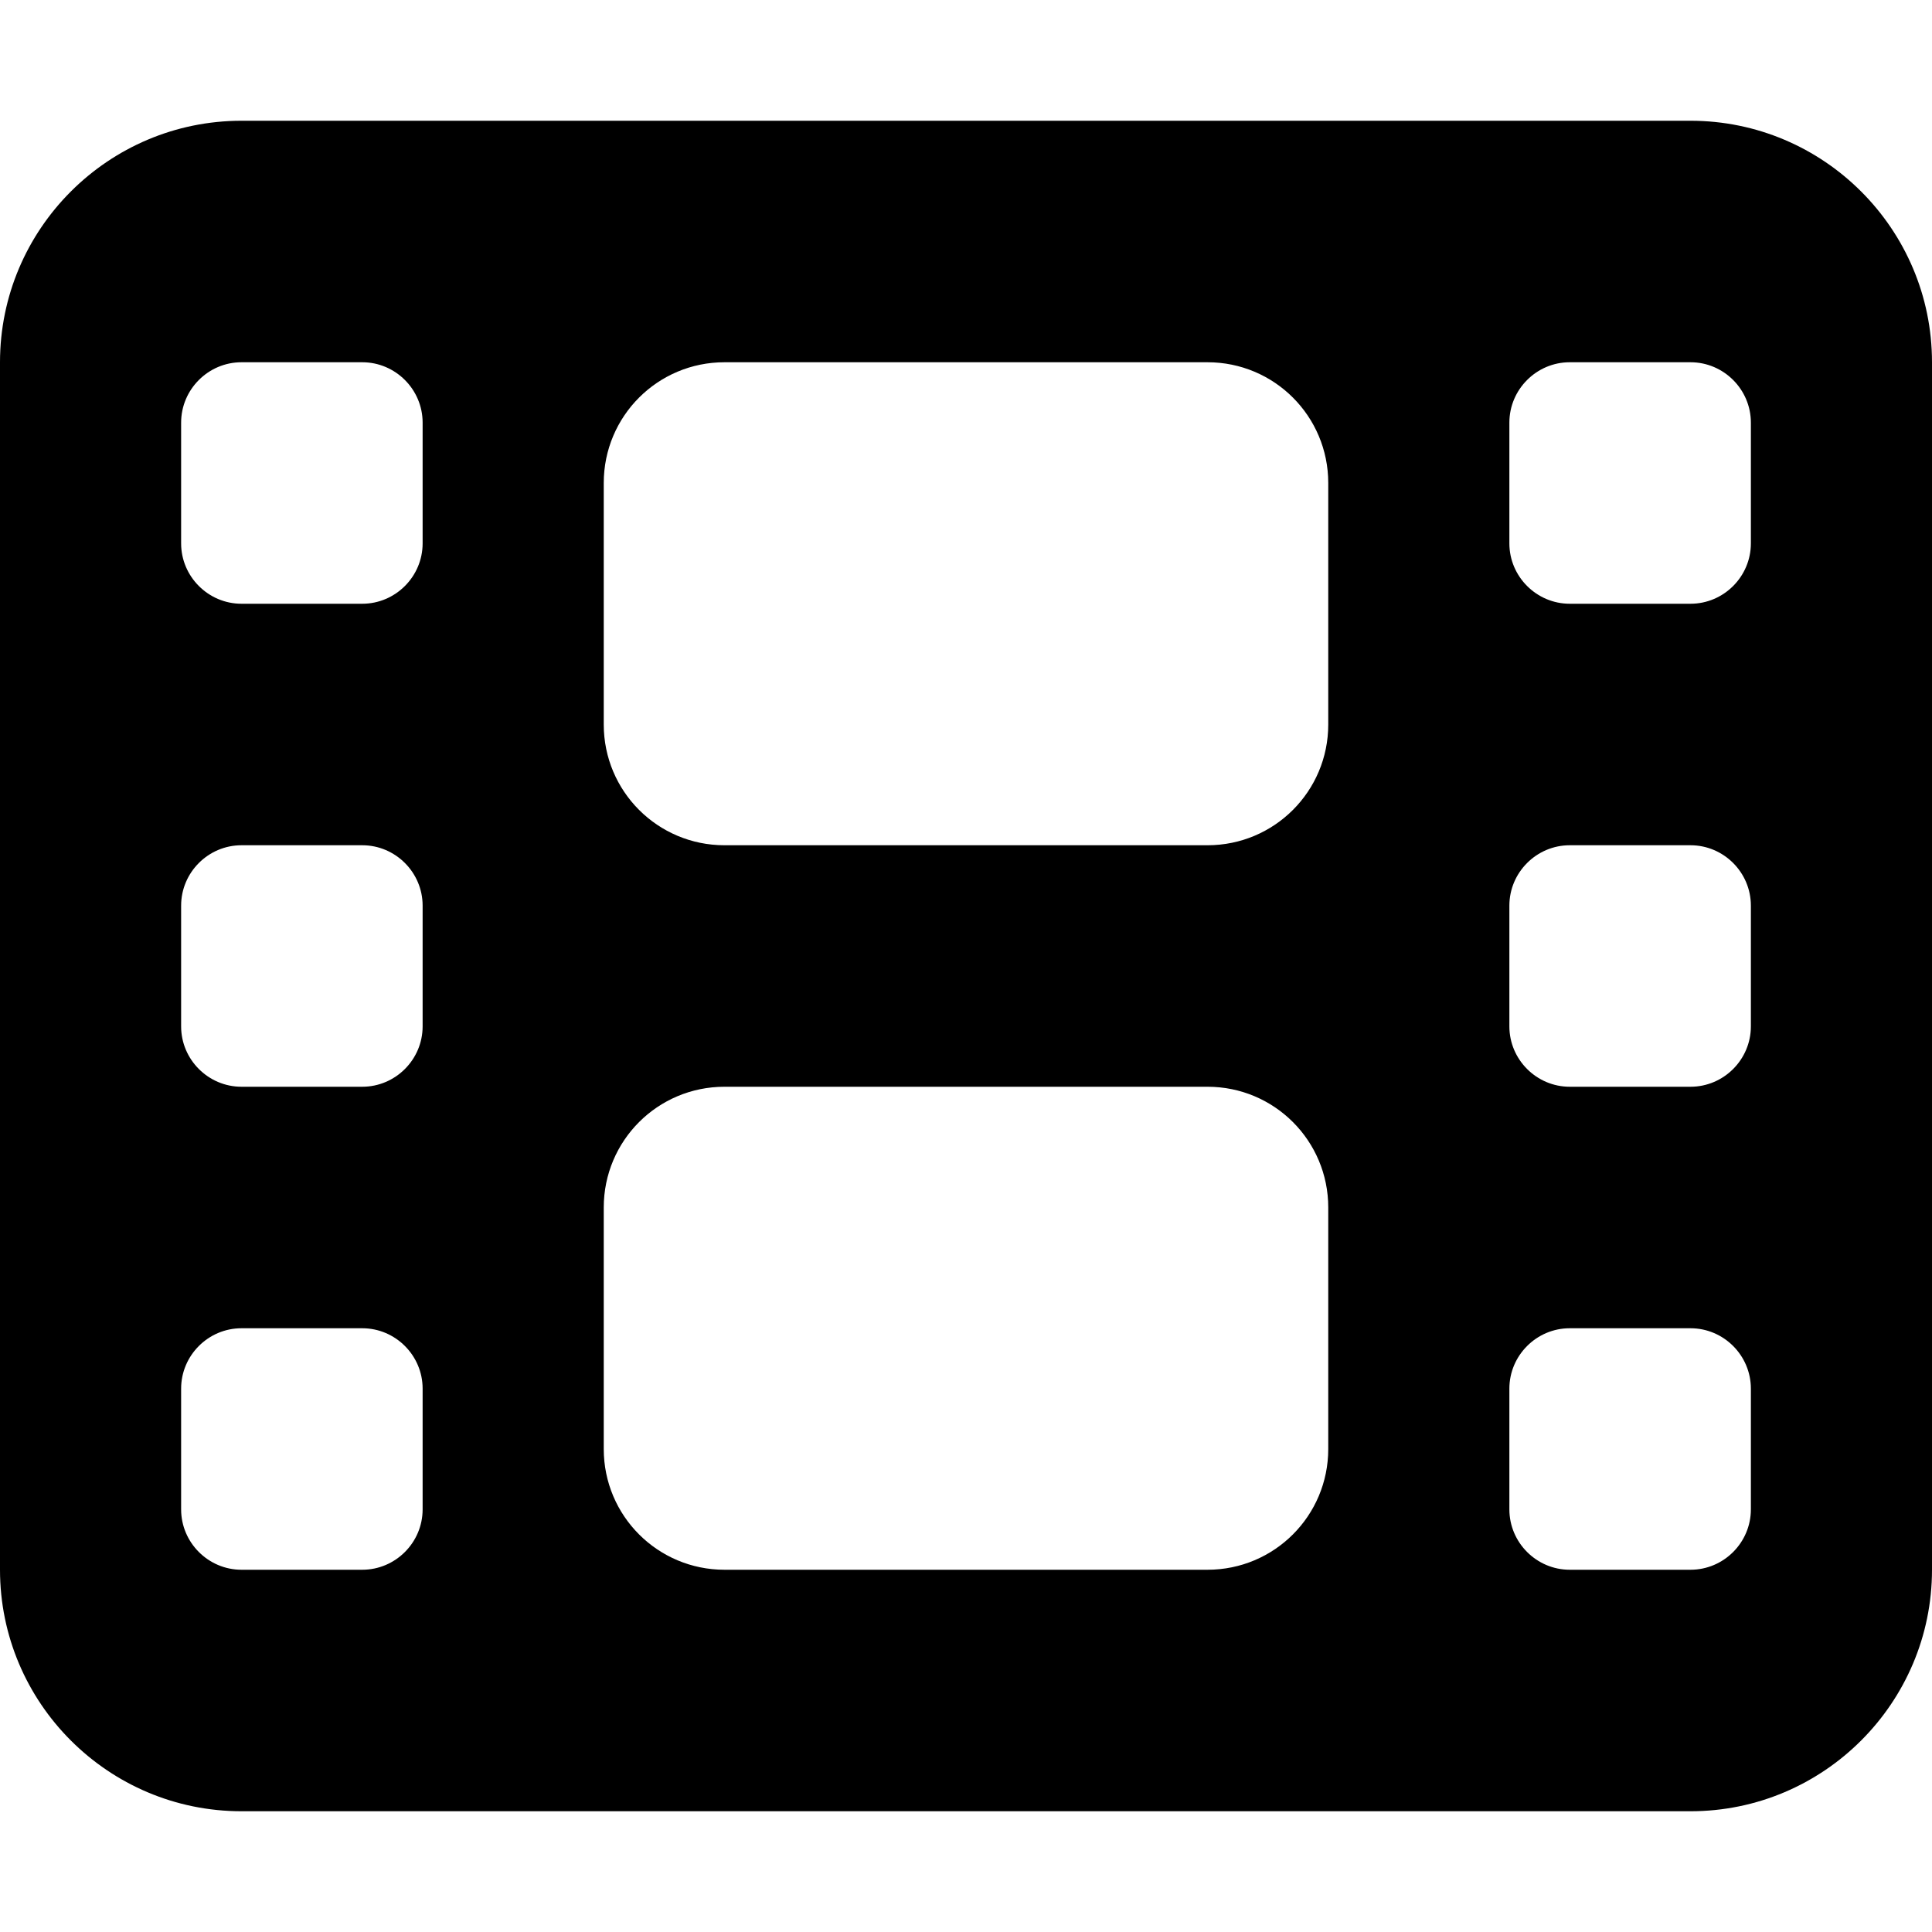
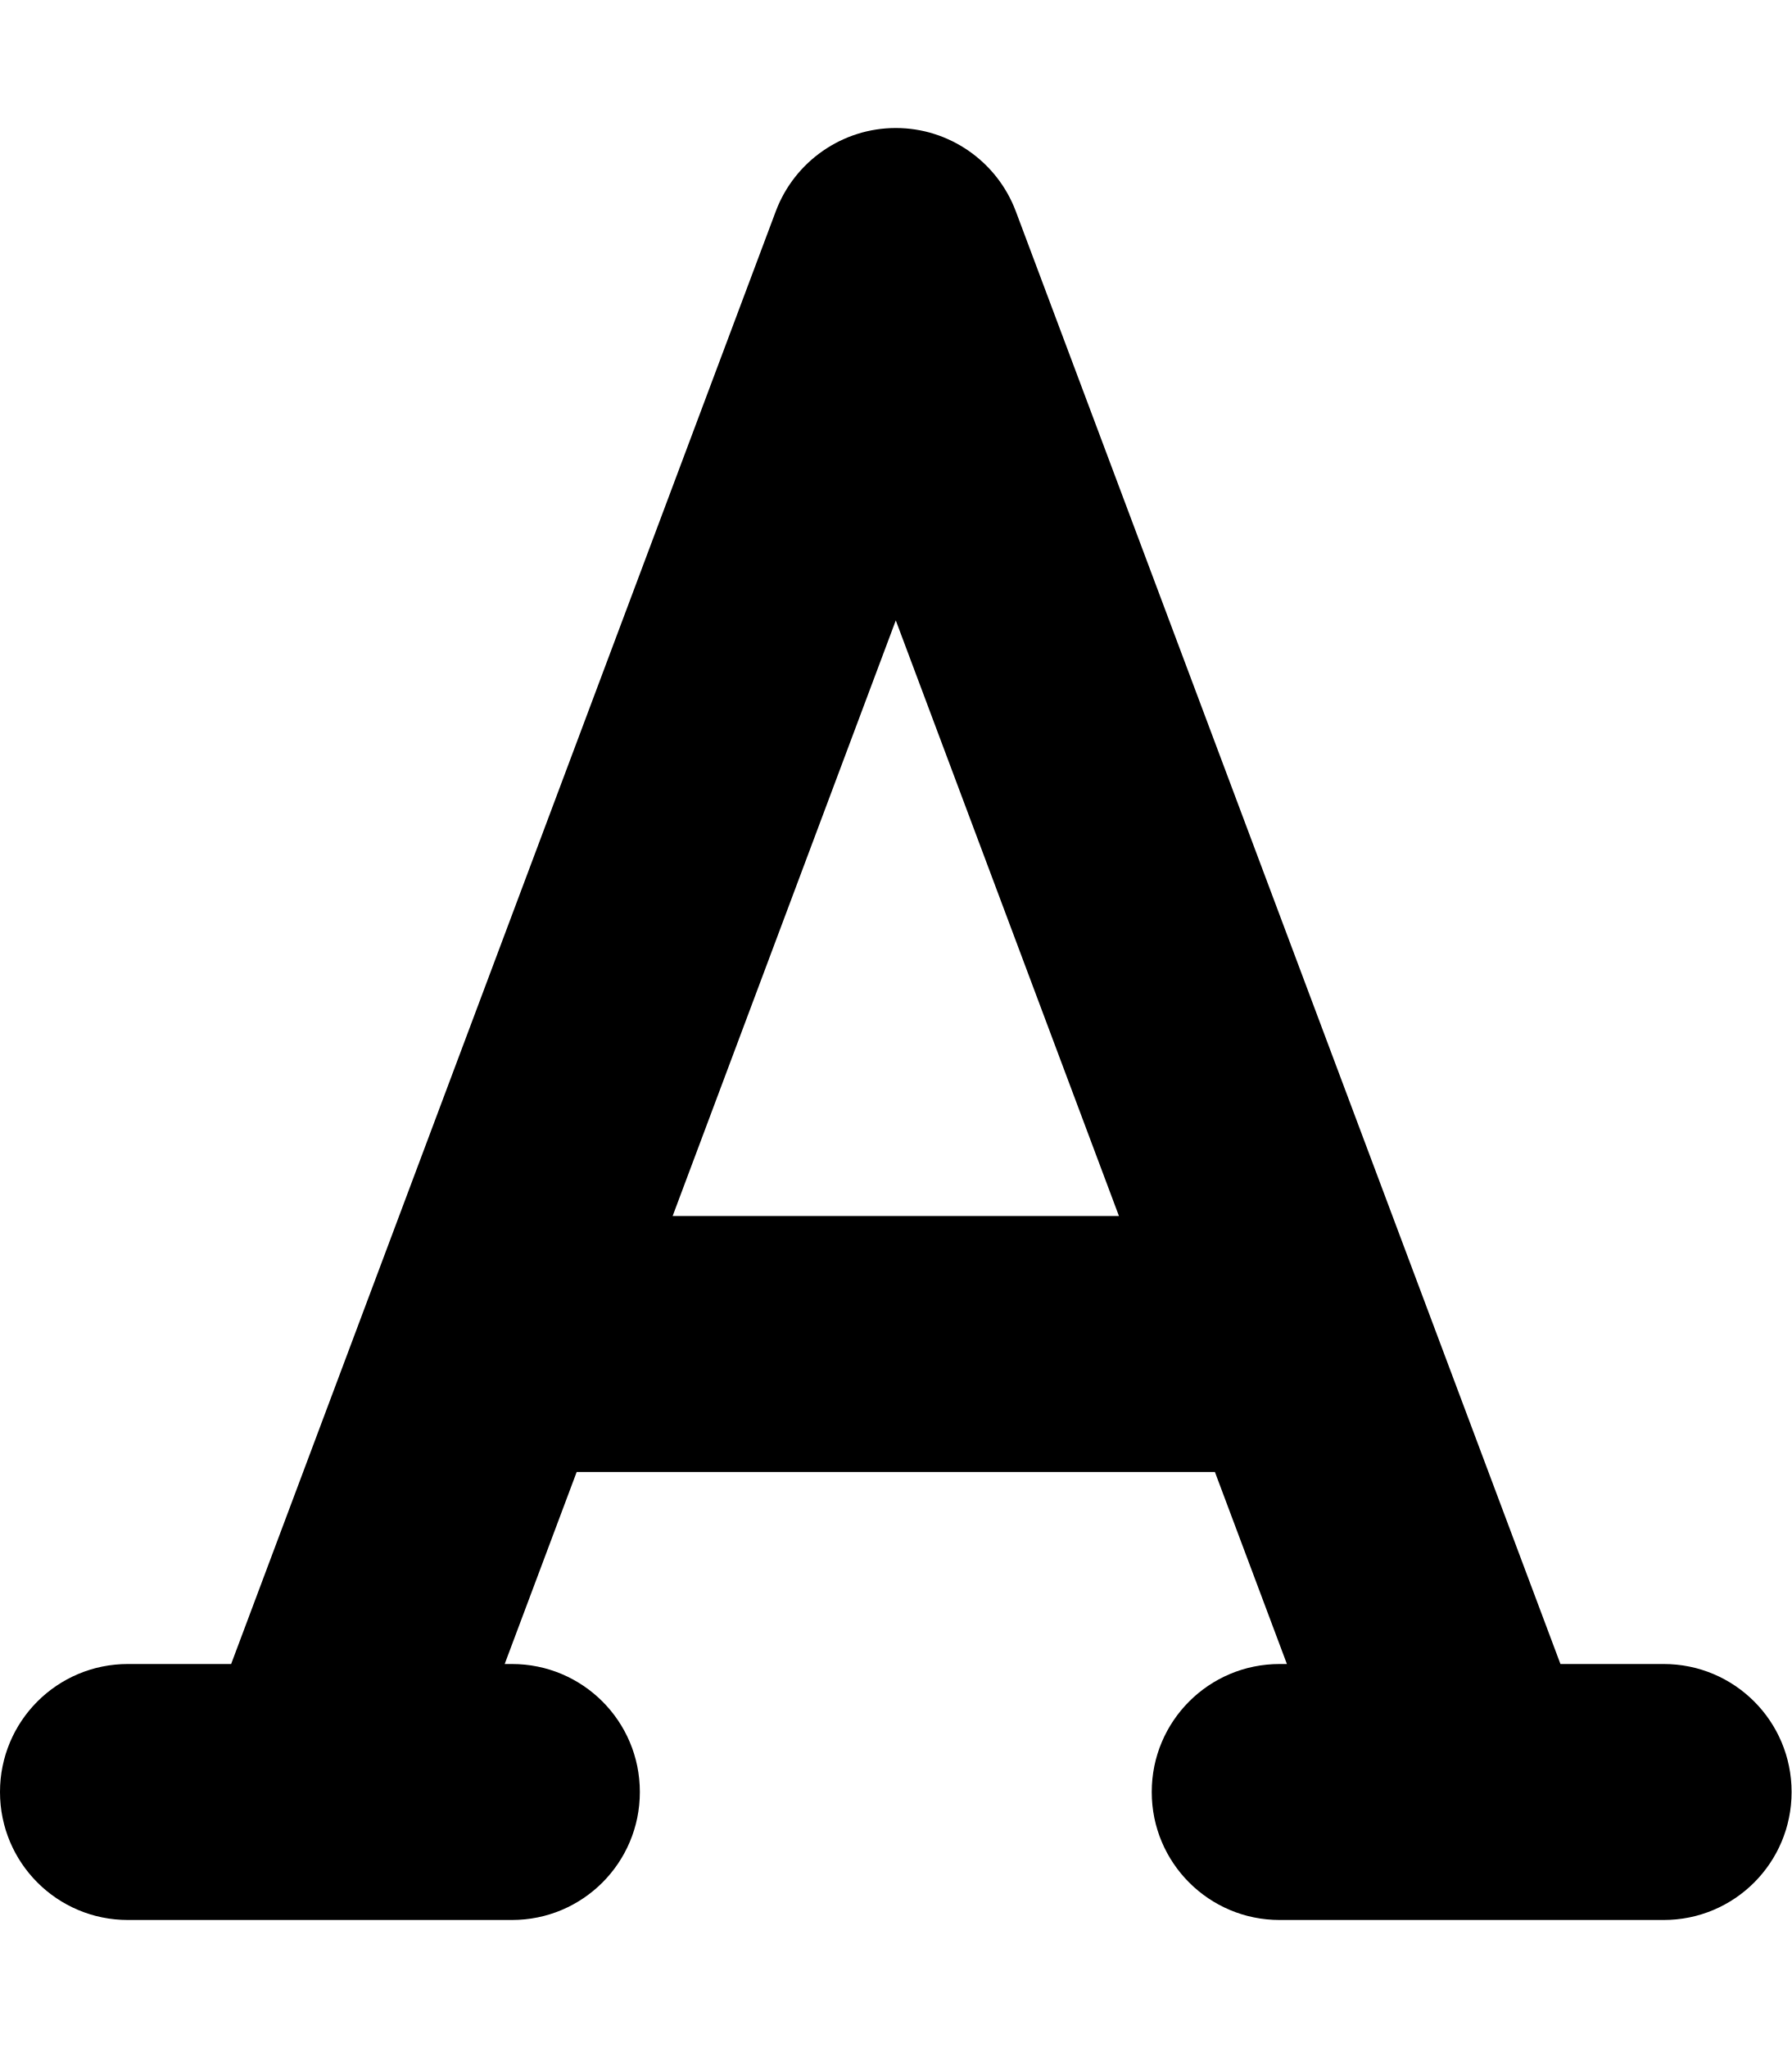
- <svg xmlns="http://www.w3.org/2000/svg" height="1em" viewBox="0 0 512 512">
-   <path d="M0 96C0 60.7 28.7 32 64 32H448c35.3 0 64 28.7 64 64V416c0 35.3-28.7 64-64 64H64c-35.3 0-64-28.7-64-64V96zM48 368v32c0 8.8 7.2 16 16 16H96c8.8 0 16-7.2 16-16V368c0-8.8-7.2-16-16-16H64c-8.8 0-16 7.2-16 16zm368-16c-8.8 0-16 7.2-16 16v32c0 8.8 7.2 16 16 16h32c8.8 0 16-7.2 16-16V368c0-8.8-7.2-16-16-16H416zM48 240v32c0 8.8 7.2 16 16 16H96c8.8 0 16-7.2 16-16V240c0-8.8-7.2-16-16-16H64c-8.8 0-16 7.2-16 16zm368-16c-8.8 0-16 7.2-16 16v32c0 8.8 7.2 16 16 16h32c8.8 0 16-7.2 16-16V240c0-8.8-7.2-16-16-16H416zM48 112v32c0 8.8 7.2 16 16 16H96c8.8 0 16-7.2 16-16V112c0-8.8-7.2-16-16-16H64c-8.8 0-16 7.2-16 16zM416 96c-8.8 0-16 7.2-16 16v32c0 8.8 7.2 16 16 16h32c8.8 0 16-7.2 16-16V112c0-8.8-7.2-16-16-16H416zM160 128v64c0 17.7 14.3 32 32 32H320c17.7 0 32-14.3 32-32V128c0-17.7-14.3-32-32-32H192c-17.7 0-32 14.3-32 32zm32 160c-17.7 0-32 14.3-32 32v64c0 17.7 14.3 32 32 32H320c17.7 0 32-14.3 32-32V320c0-17.7-14.3-32-32-32H192z" />
+ <svg xmlns="http://www.w3.org/2000/svg" height="1em" viewBox="0 0 448 512">
+   <path d="M254 52.8C249.3 40.3 237.3 32 224 32s-25.3 8.3-30 20.8L57.8 416H32c-17.7 0-32 14.3-32 32s14.3 32 32 32h96c17.7 0 32-14.3 32-32s-14.3-32-32-32h-1.8l18-48H303.8l18 48H320c-17.7 0-32 14.3-32 32s14.3 32 32 32h96c17.7 0 32-14.3 32-32s-14.3-32-32-32H390.2L254 52.8zM279.8 304H168.2L224 155.1 279.8 304z" />
</svg>
